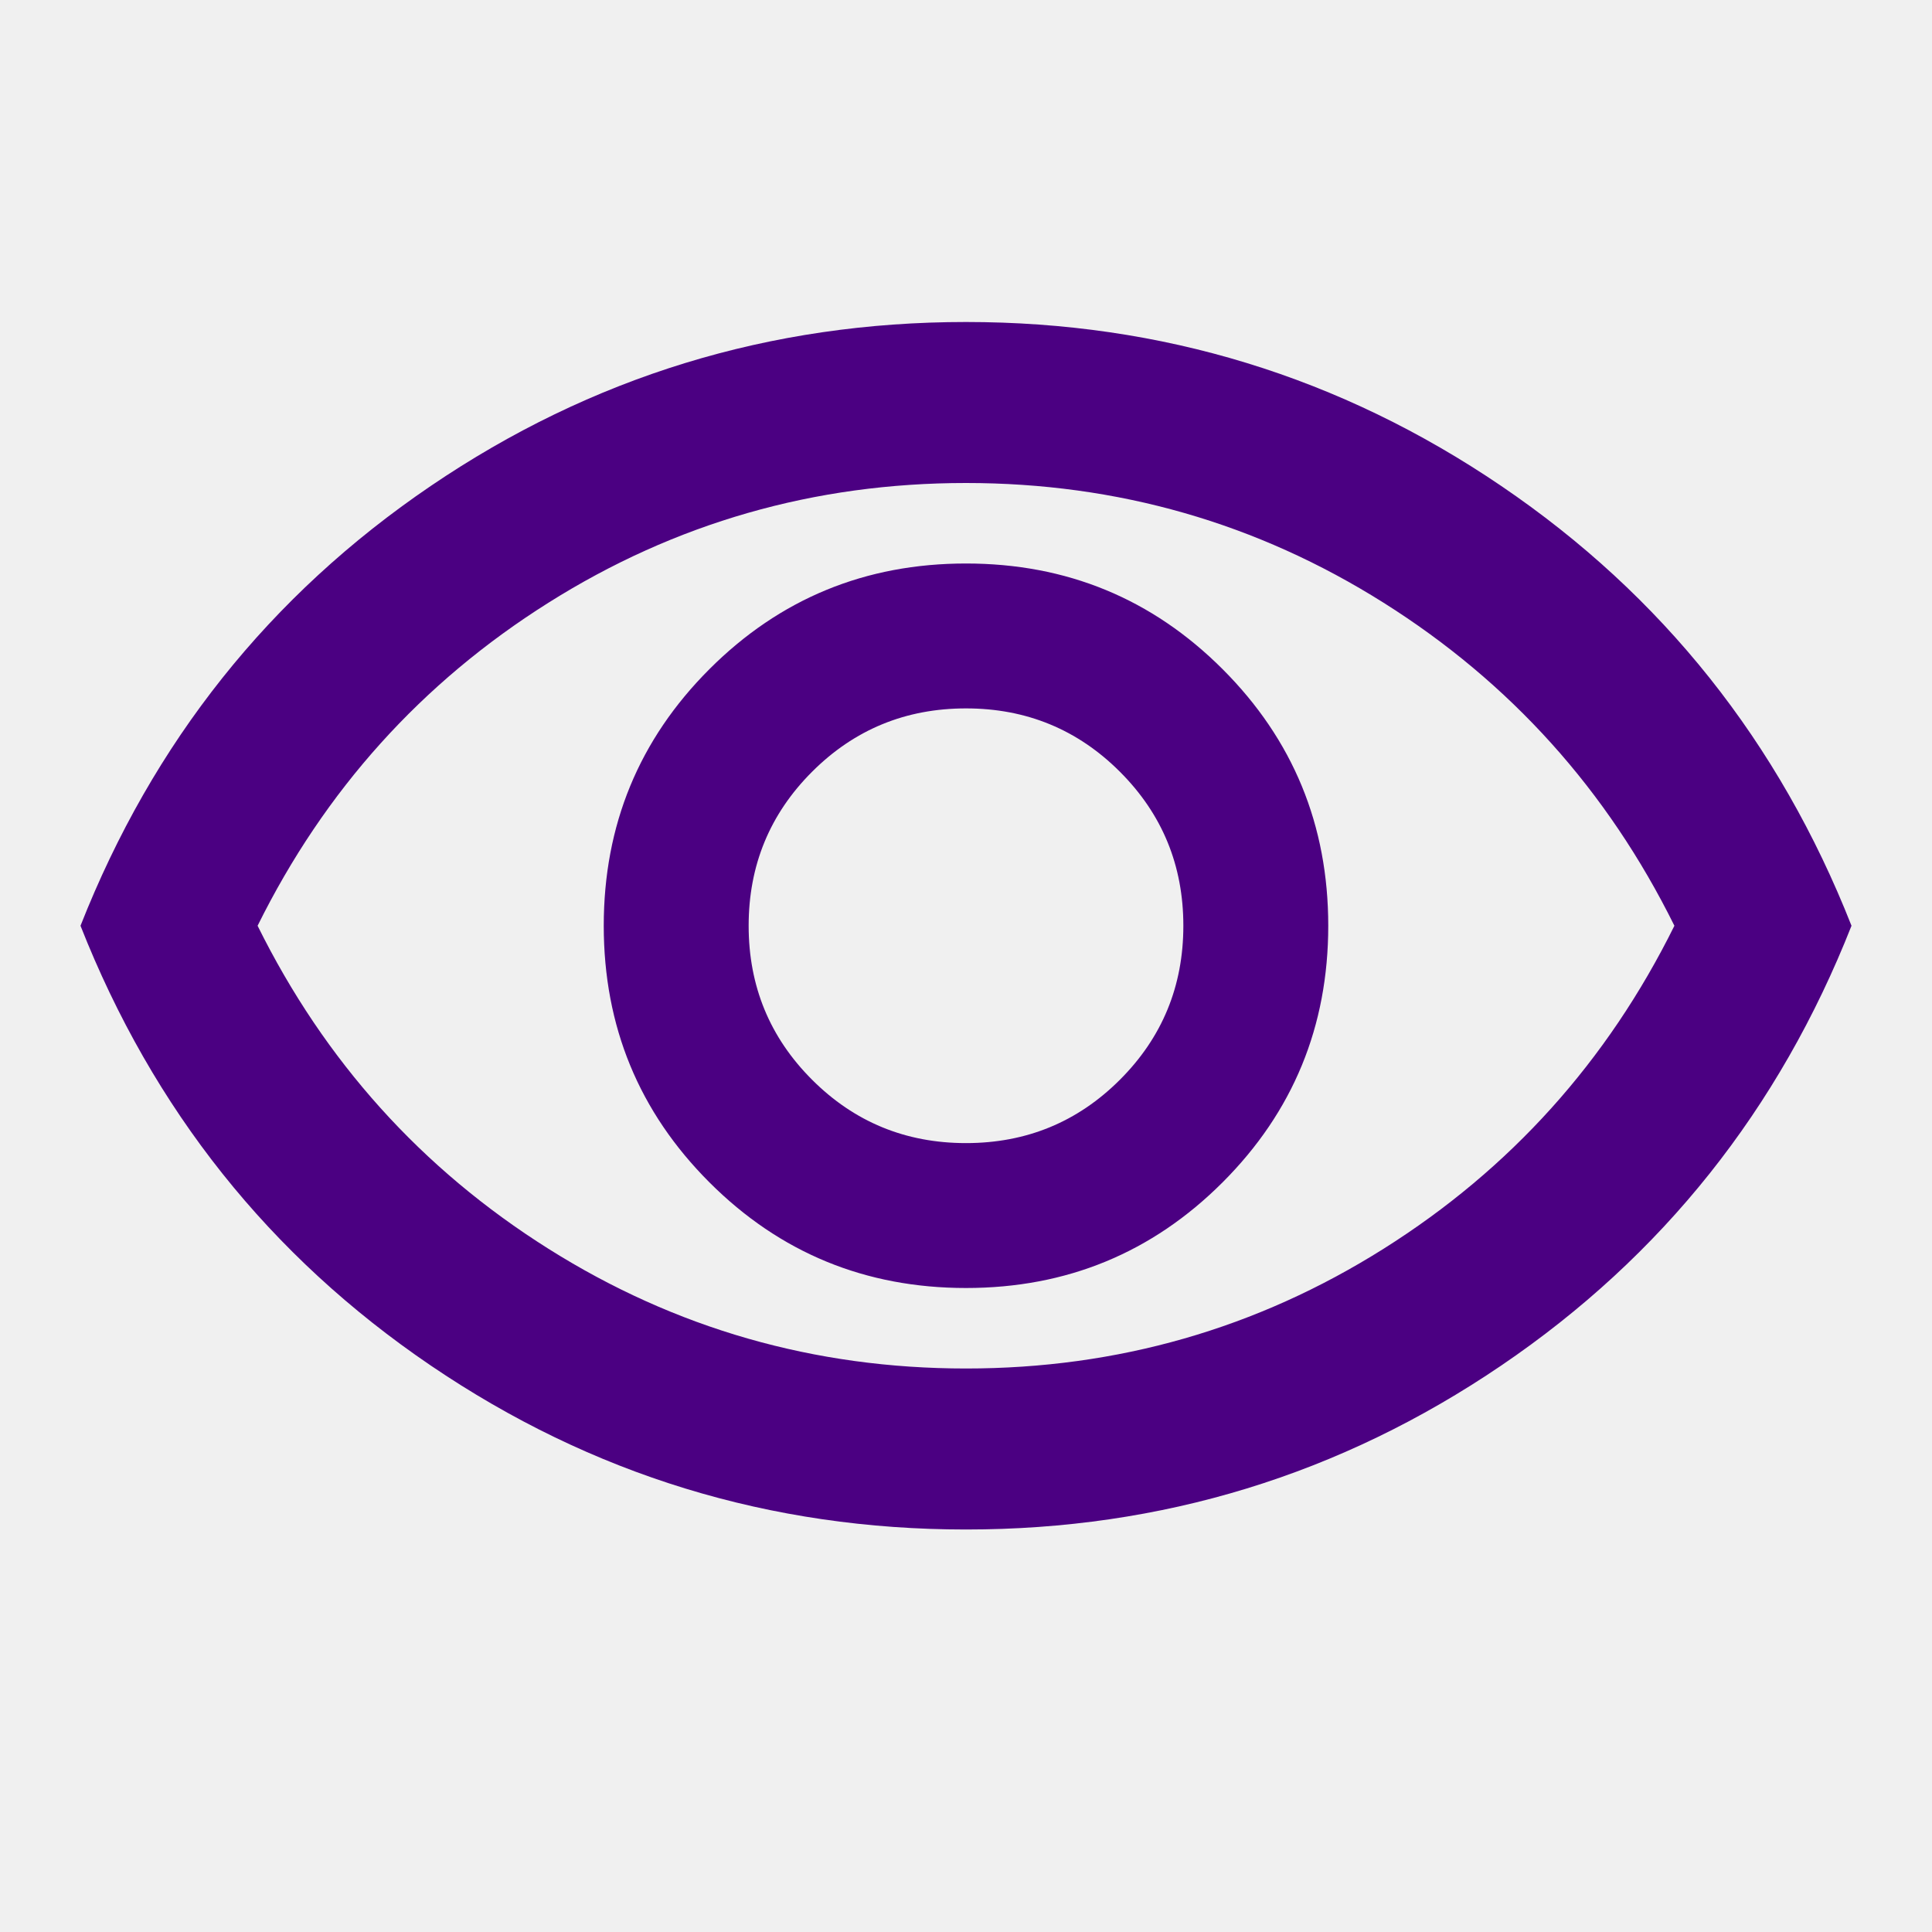
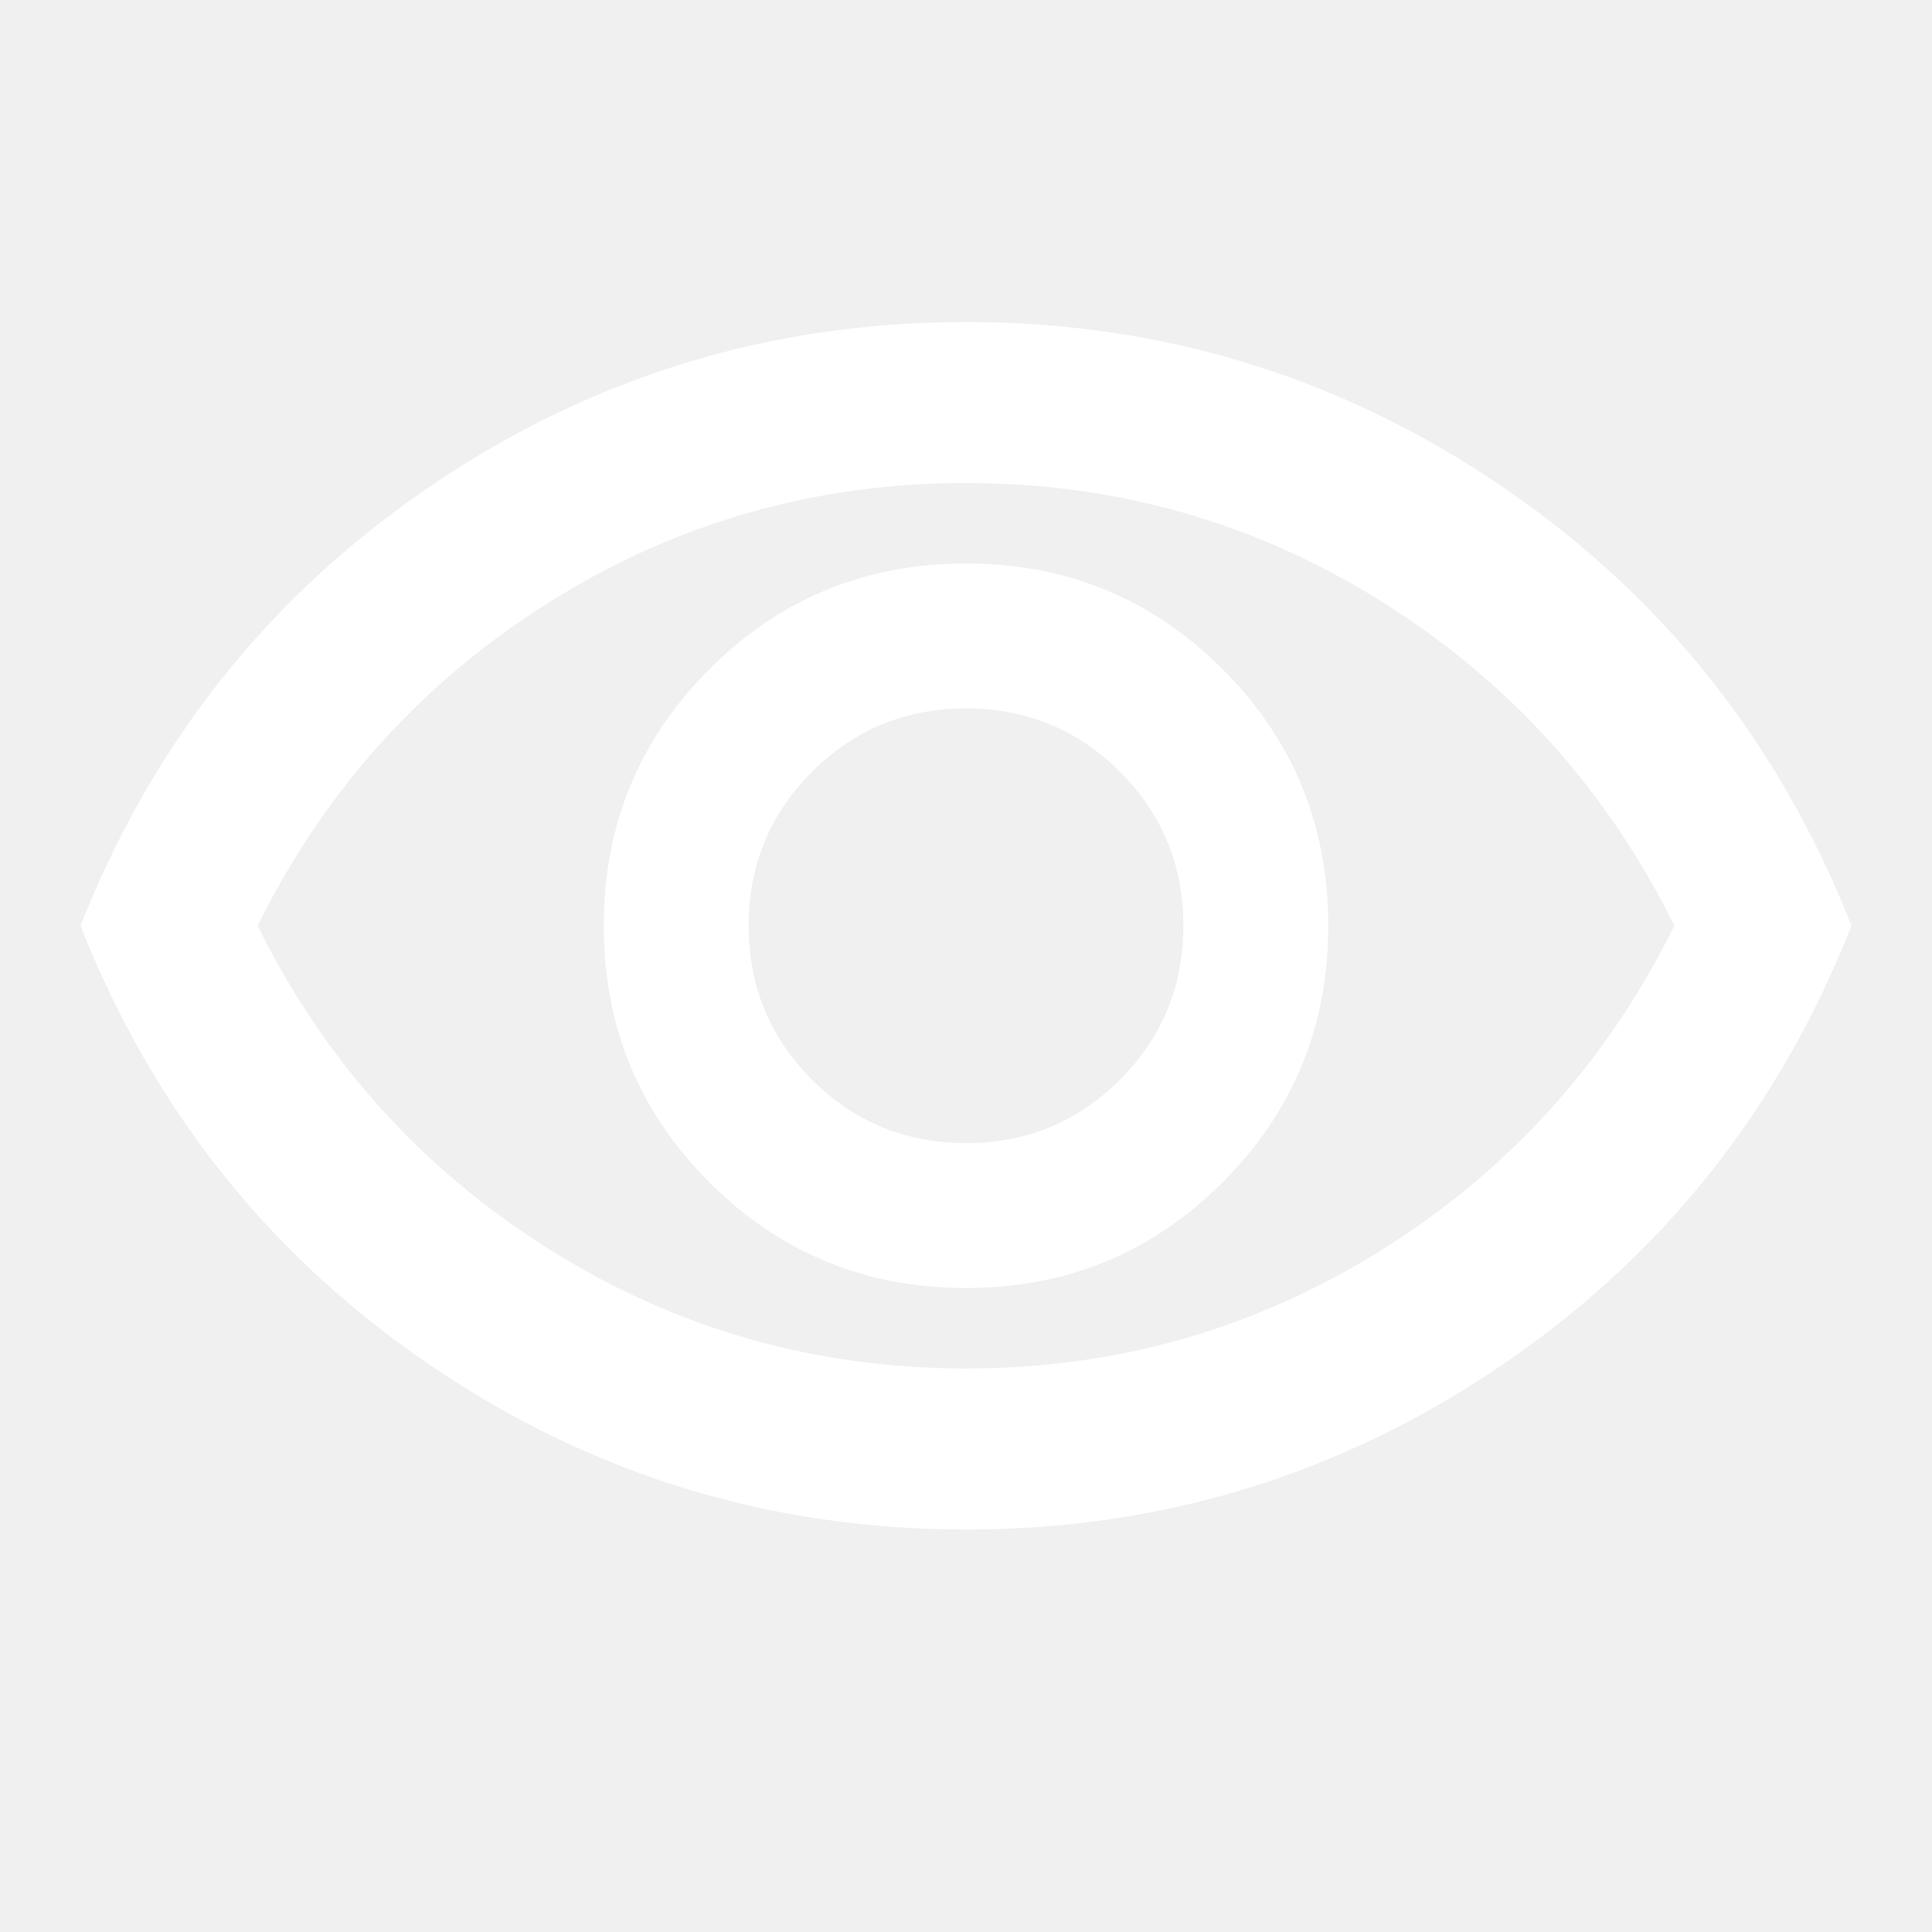
- <svg xmlns="http://www.w3.org/2000/svg" height="24px" viewBox="0 -960 960 960" width="24px" fill="#4b0082">
+ <svg xmlns="http://www.w3.org/2000/svg" height="24px" viewBox="0 -960 960 960" width="24px" fill="#fff">
  <path d="M480-320q75 0 127.5-52.5T660-500q0-75-52.5-127.5T480-680q-75 0-127.5 52.5T300-500q0 75 52.5 127.5T480-320Zm0-72q-45 0-76.5-31.5T372-500q0-45 31.5-76.5T480-608q45 0 76.5 31.5T588-500q0 45-31.5 76.5T480-392Zm0 192q-146 0-266-81.5T40-500q54-137 174-218.5T480-800q146 0 266 81.5T920-500q-54 137-174 218.5T480-200Zm0-300Zm0 220q113 0 207.5-59.5T832-500q-50-101-144.5-160.5T480-720q-113 0-207.5 59.5T128-500q50 101 144.5 160.5T480-280Z" />
</svg>
